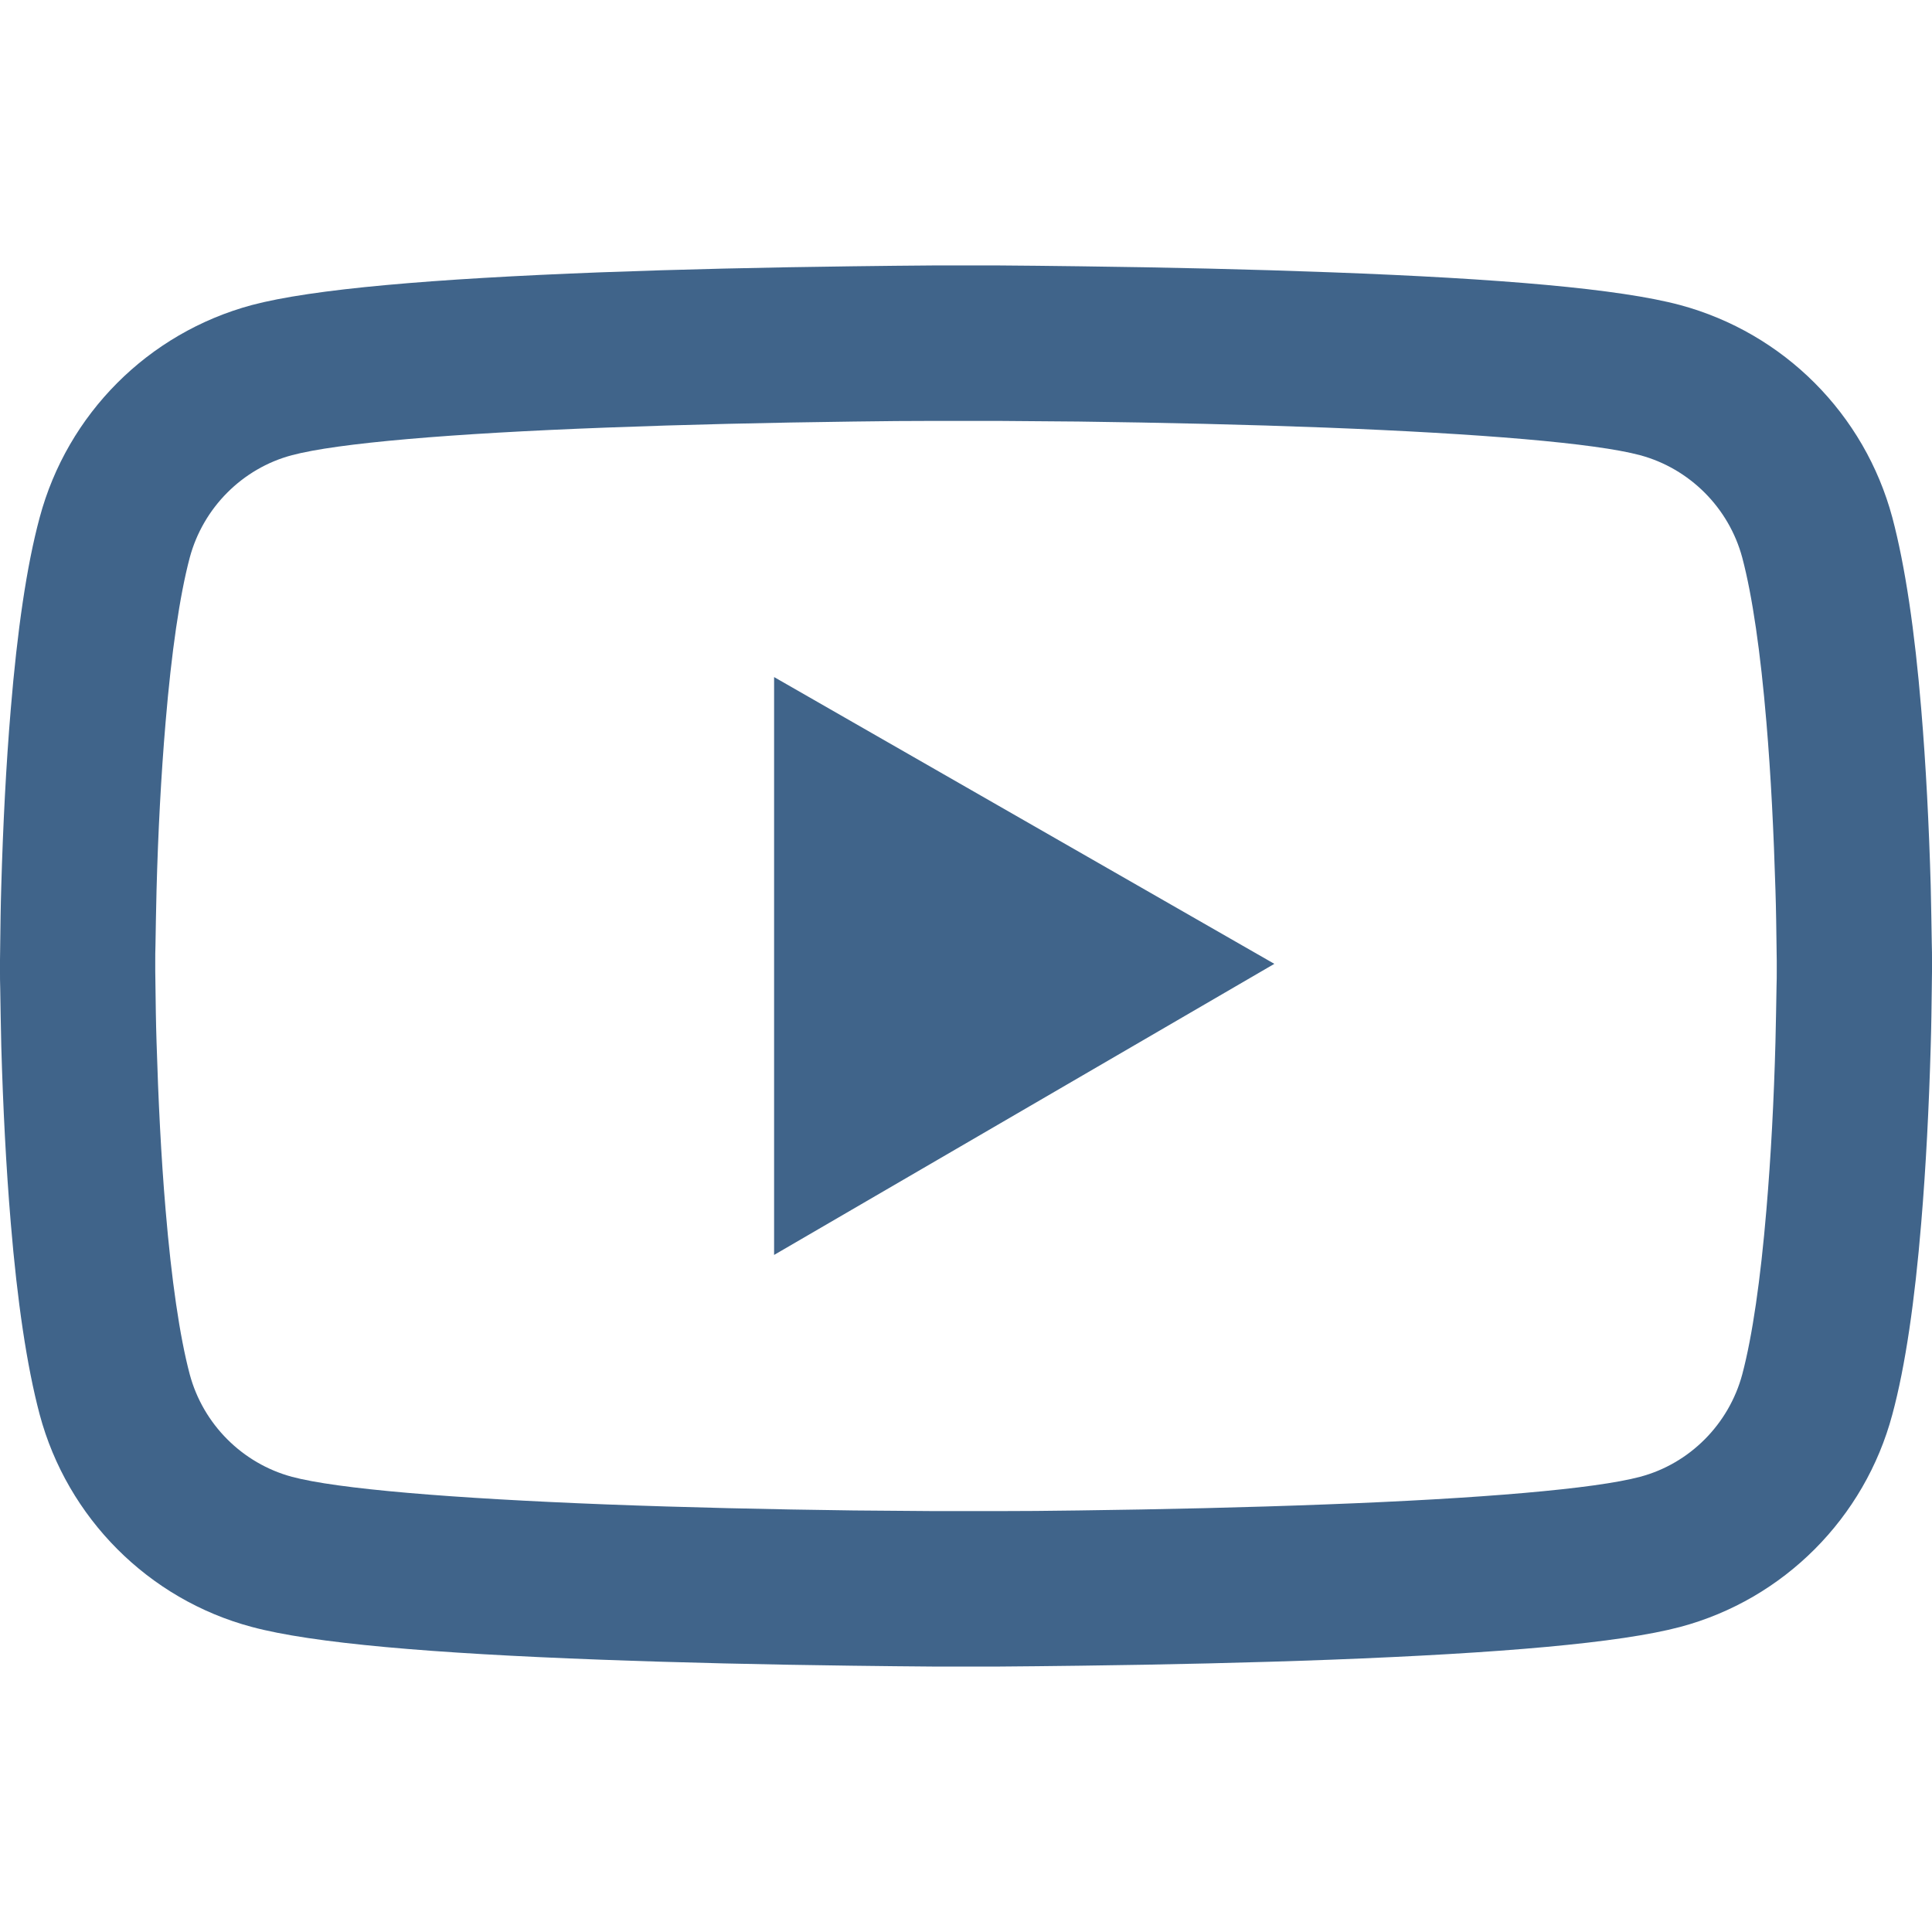
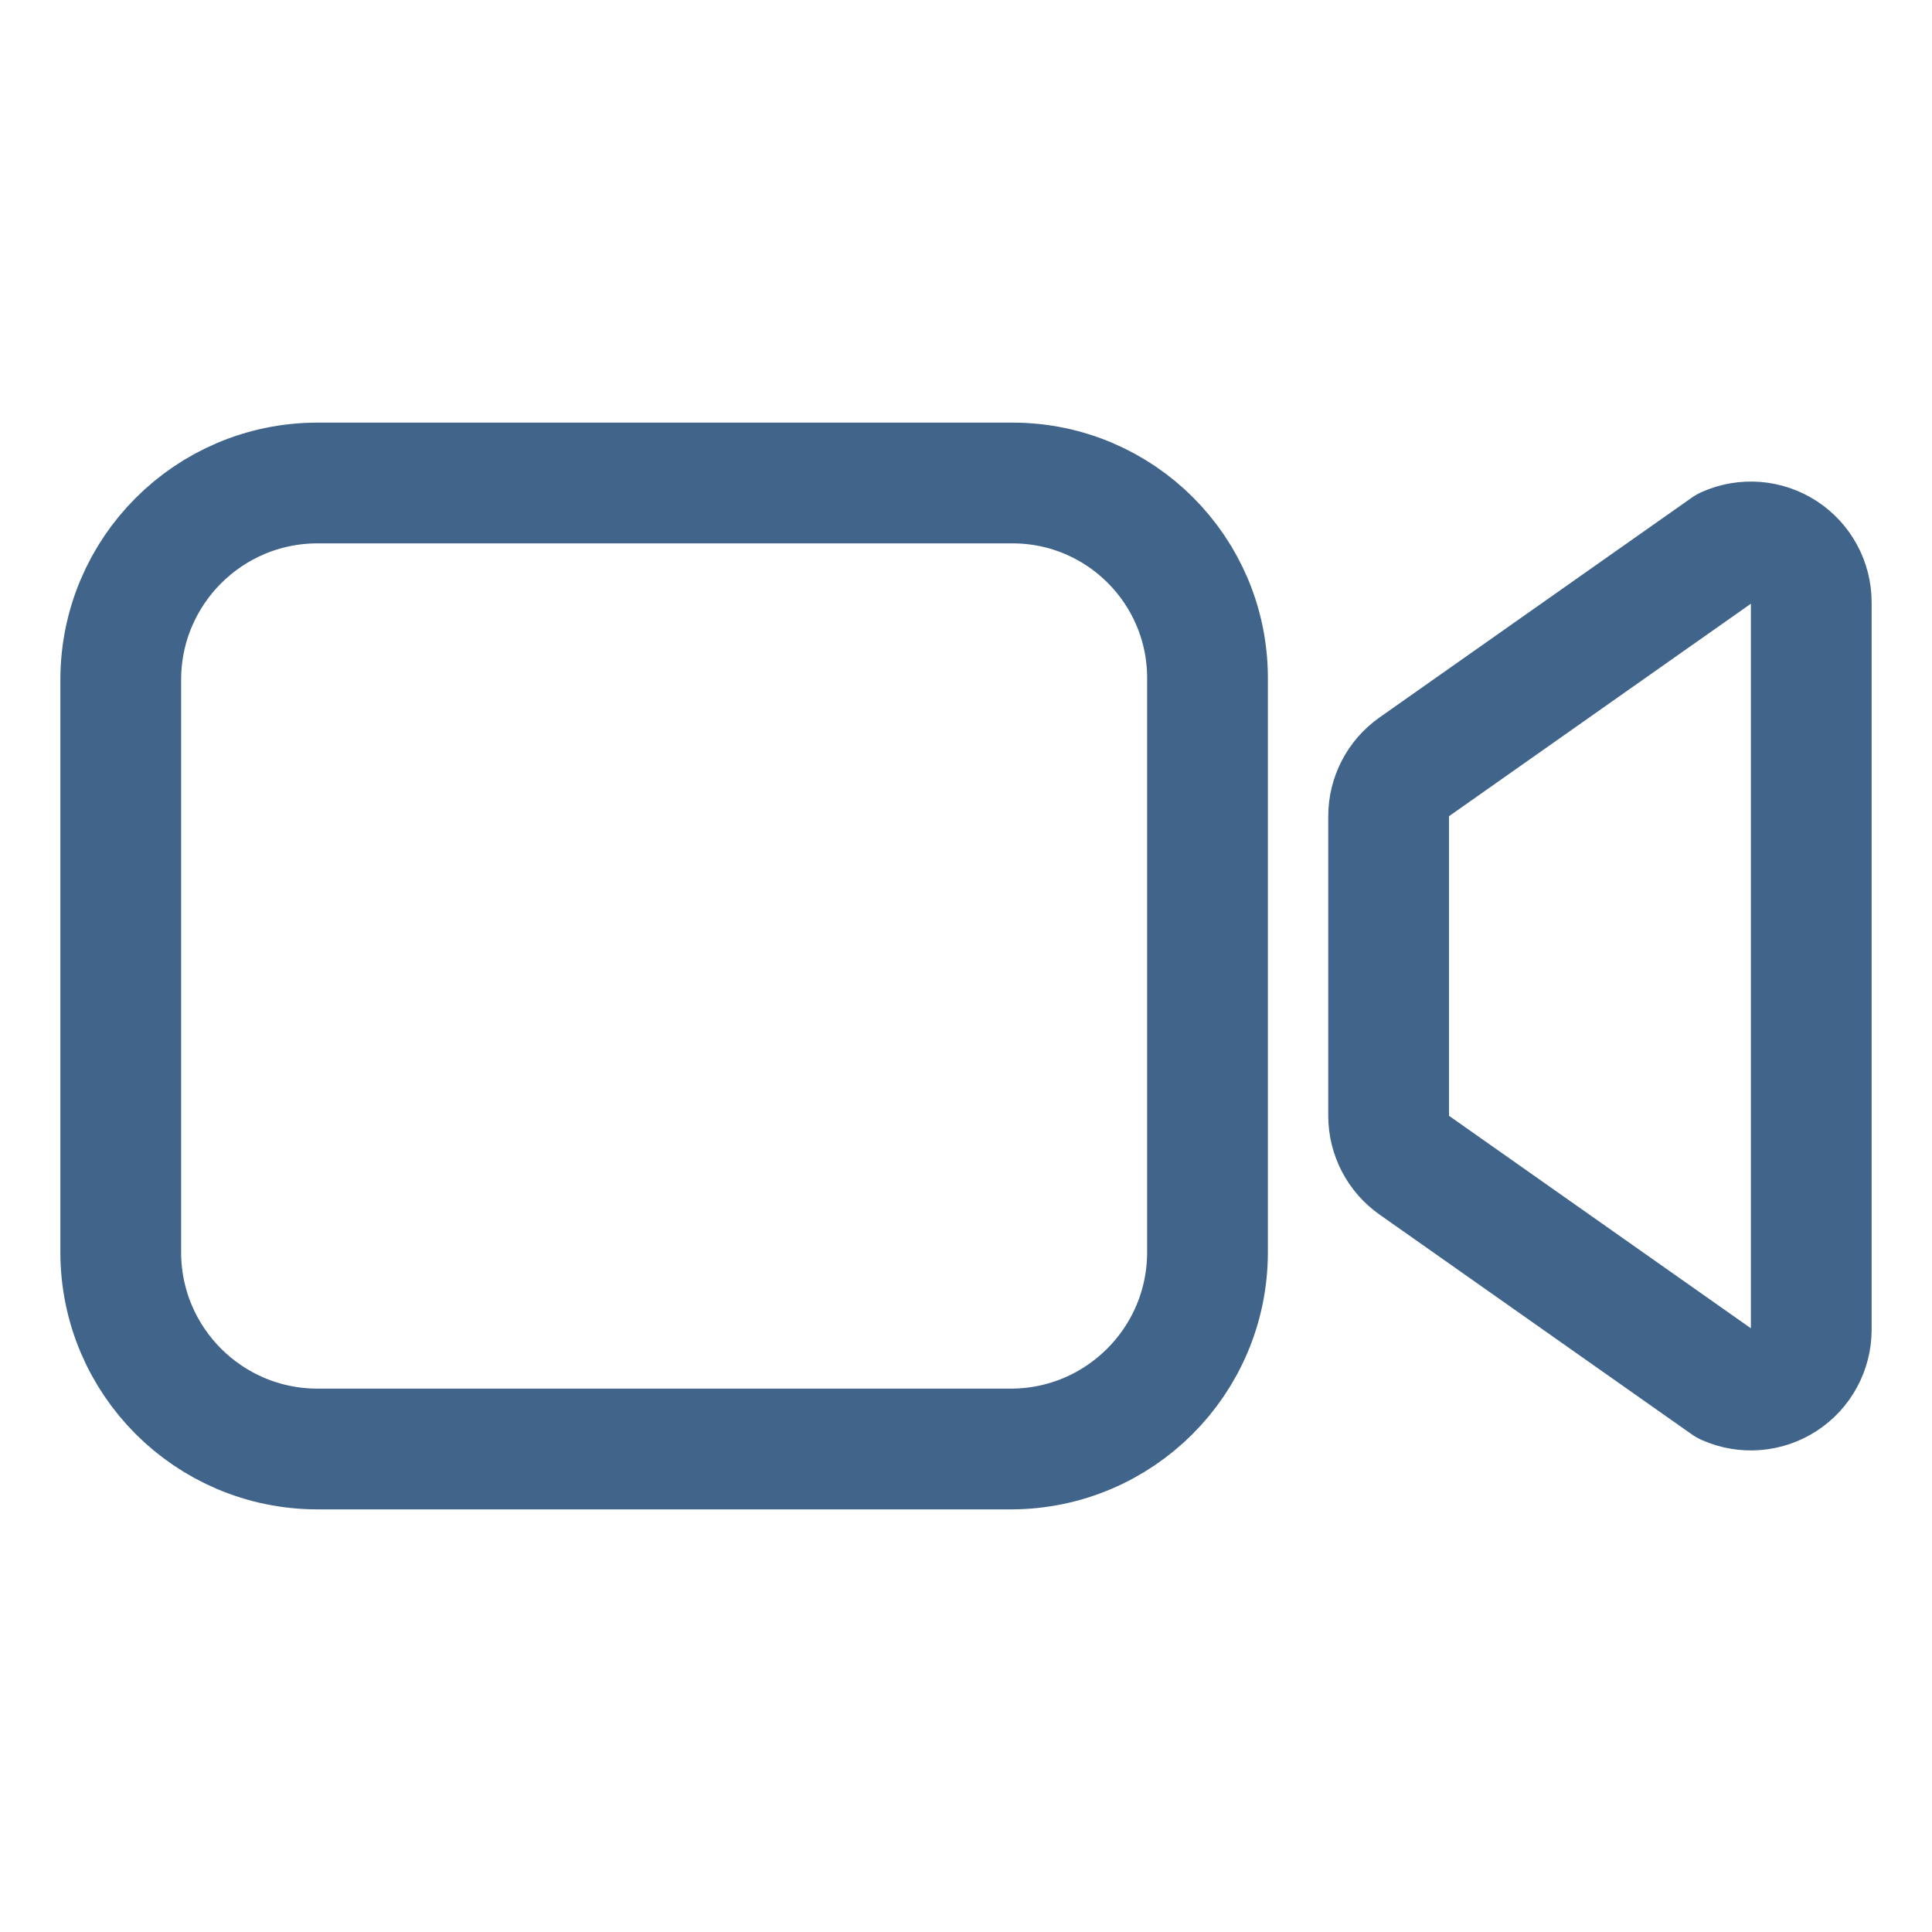
- <svg xmlns="http://www.w3.org/2000/svg" viewBox="0 0 1024 1024" version="1.1" width="200" height="200">
-   <path fill="#40648a" d="M1024 508.8c0-2.514 0-5.371-0.114-8.686-0.114-9.257-0.343-19.657-0.571-30.743-0.914-31.886-2.514-63.657-5.029-93.6-3.429-41.257-8.457-75.657-15.314-101.486a159.451 159.451 0 0 0-112.343-112.571c-32.343-8.686-95.657-14.057-184.8-17.371-42.4-1.6-87.771-2.629-133.143-3.2-15.886-0.229-30.629-0.343-43.886-0.457h-33.6c-13.257 0.114-28 0.229-43.886 0.457-45.371 0.571-90.743 1.6-133.143 3.2-89.143 3.429-152.571 8.8-184.8 17.371A159.257 159.257 0 0 0 21.029 274.286C14.057 300.114 9.143 334.514 5.714 375.771c-2.514 29.943-4.114 61.714-5.029 93.6-0.343 11.086-0.457 21.486-0.571 30.743 0 3.314-0.114 6.171-0.114 8.686v6.4c0 2.514 0 5.371 0.114 8.686 0.114 9.257 0.343 19.657 0.571 30.743 0.914 31.886 2.514 63.657 5.029 93.6 3.429 41.257 8.457 75.657 15.314 101.486 14.629 54.743 57.6 97.943 112.343 112.571 32.229 8.686 95.657 14.057 184.8 17.371 42.4 1.6 87.771 2.629 133.143 3.2 15.886 0.229 30.629 0.343 43.886 0.457h33.6c13.257-0.114 28-0.229 43.886-0.457 45.371-0.571 90.743-1.6 133.143-3.2 89.143-3.429 152.571-8.8 184.8-17.371 54.743-14.629 97.714-57.714 112.343-112.571 6.971-25.829 11.886-60.229 15.314-101.486 2.514-29.943 4.114-61.714 5.029-93.6 0.343-11.086 0.457-21.486 0.571-30.743 0-3.314 0.114-6.171 0.114-8.686v-6.4z m-82.286 5.943c0 2.4 0 5.029-0.114 8.114-0.114 8.914-0.343 18.743-0.571 29.371-0.8 30.4-2.4 60.8-4.8 89.029-3.086 36.8-7.429 66.971-12.8 87.2-7.086 26.4-27.886 47.314-54.171 54.286-24 6.4-84.457 11.543-166.629 14.629-41.6 1.6-86.4 2.629-131.086 3.2-15.657 0.229-30.171 0.343-43.2 0.343h-32.686l-43.2-0.343c-44.686-0.571-89.371-1.6-131.086-3.2-82.171-3.2-142.743-8.229-166.629-14.629-26.286-7.086-47.086-27.886-54.171-54.286-5.371-20.229-9.714-50.4-12.8-87.2-2.4-28.229-3.886-58.629-4.8-89.029-0.343-10.629-0.457-20.571-0.571-29.371 0-3.086-0.114-5.829-0.114-8.114v-5.486c0-2.4 0-5.029 0.114-8.114 0.114-8.914 0.343-18.743 0.571-29.371 0.8-30.4 2.4-60.8 4.8-89.029 3.086-36.8 7.429-66.971 12.8-87.2 7.086-26.4 27.886-47.314 54.171-54.286 24-6.4 84.457-11.543 166.629-14.629 41.6-1.6 86.4-2.629 131.086-3.2 15.657-0.229 30.171-0.343 43.2-0.343h32.686l43.2 0.343c44.686 0.571 89.371 1.6 131.086 3.2 82.171 3.2 142.743 8.229 166.629 14.629 26.286 7.086 47.086 27.886 54.171 54.286 5.371 20.229 9.714 50.4 12.8 87.2 2.4 28.229 3.886 58.629 4.8 89.029 0.343 10.629 0.457 20.571 0.571 29.371 0 3.086 0.114 5.829 0.114 8.114v5.486zM410.286 665.143l265.143-154.286-265.143-152z" />
+ <svg xmlns="http://www.w3.org/2000/svg" class="ionicon" viewBox="0 0 512 512">
+   <path d="M374.79 308.78L457.5 367a16 16 0 0022.5-14.62V159.62A16 16 0 00457.5 145l-82.71 58.22A16 16 0 00368 216.3v79.4a16 16 0 006.79 13.08z" fill="none" stroke="#40648a" stroke-linecap="round" stroke-linejoin="round" stroke-width="32" />
+   <path d="M268 384H84a52.15 52.15 0 01-52-52V180a52.15 52.15 0 0152-52h184.48A51.68 51.68 0 01320 179.52V332a52.15 52.15 0 01-52 52z" fill="none" stroke="#40648a" stroke-miterlimit="10" stroke-width="32" />
</svg>
